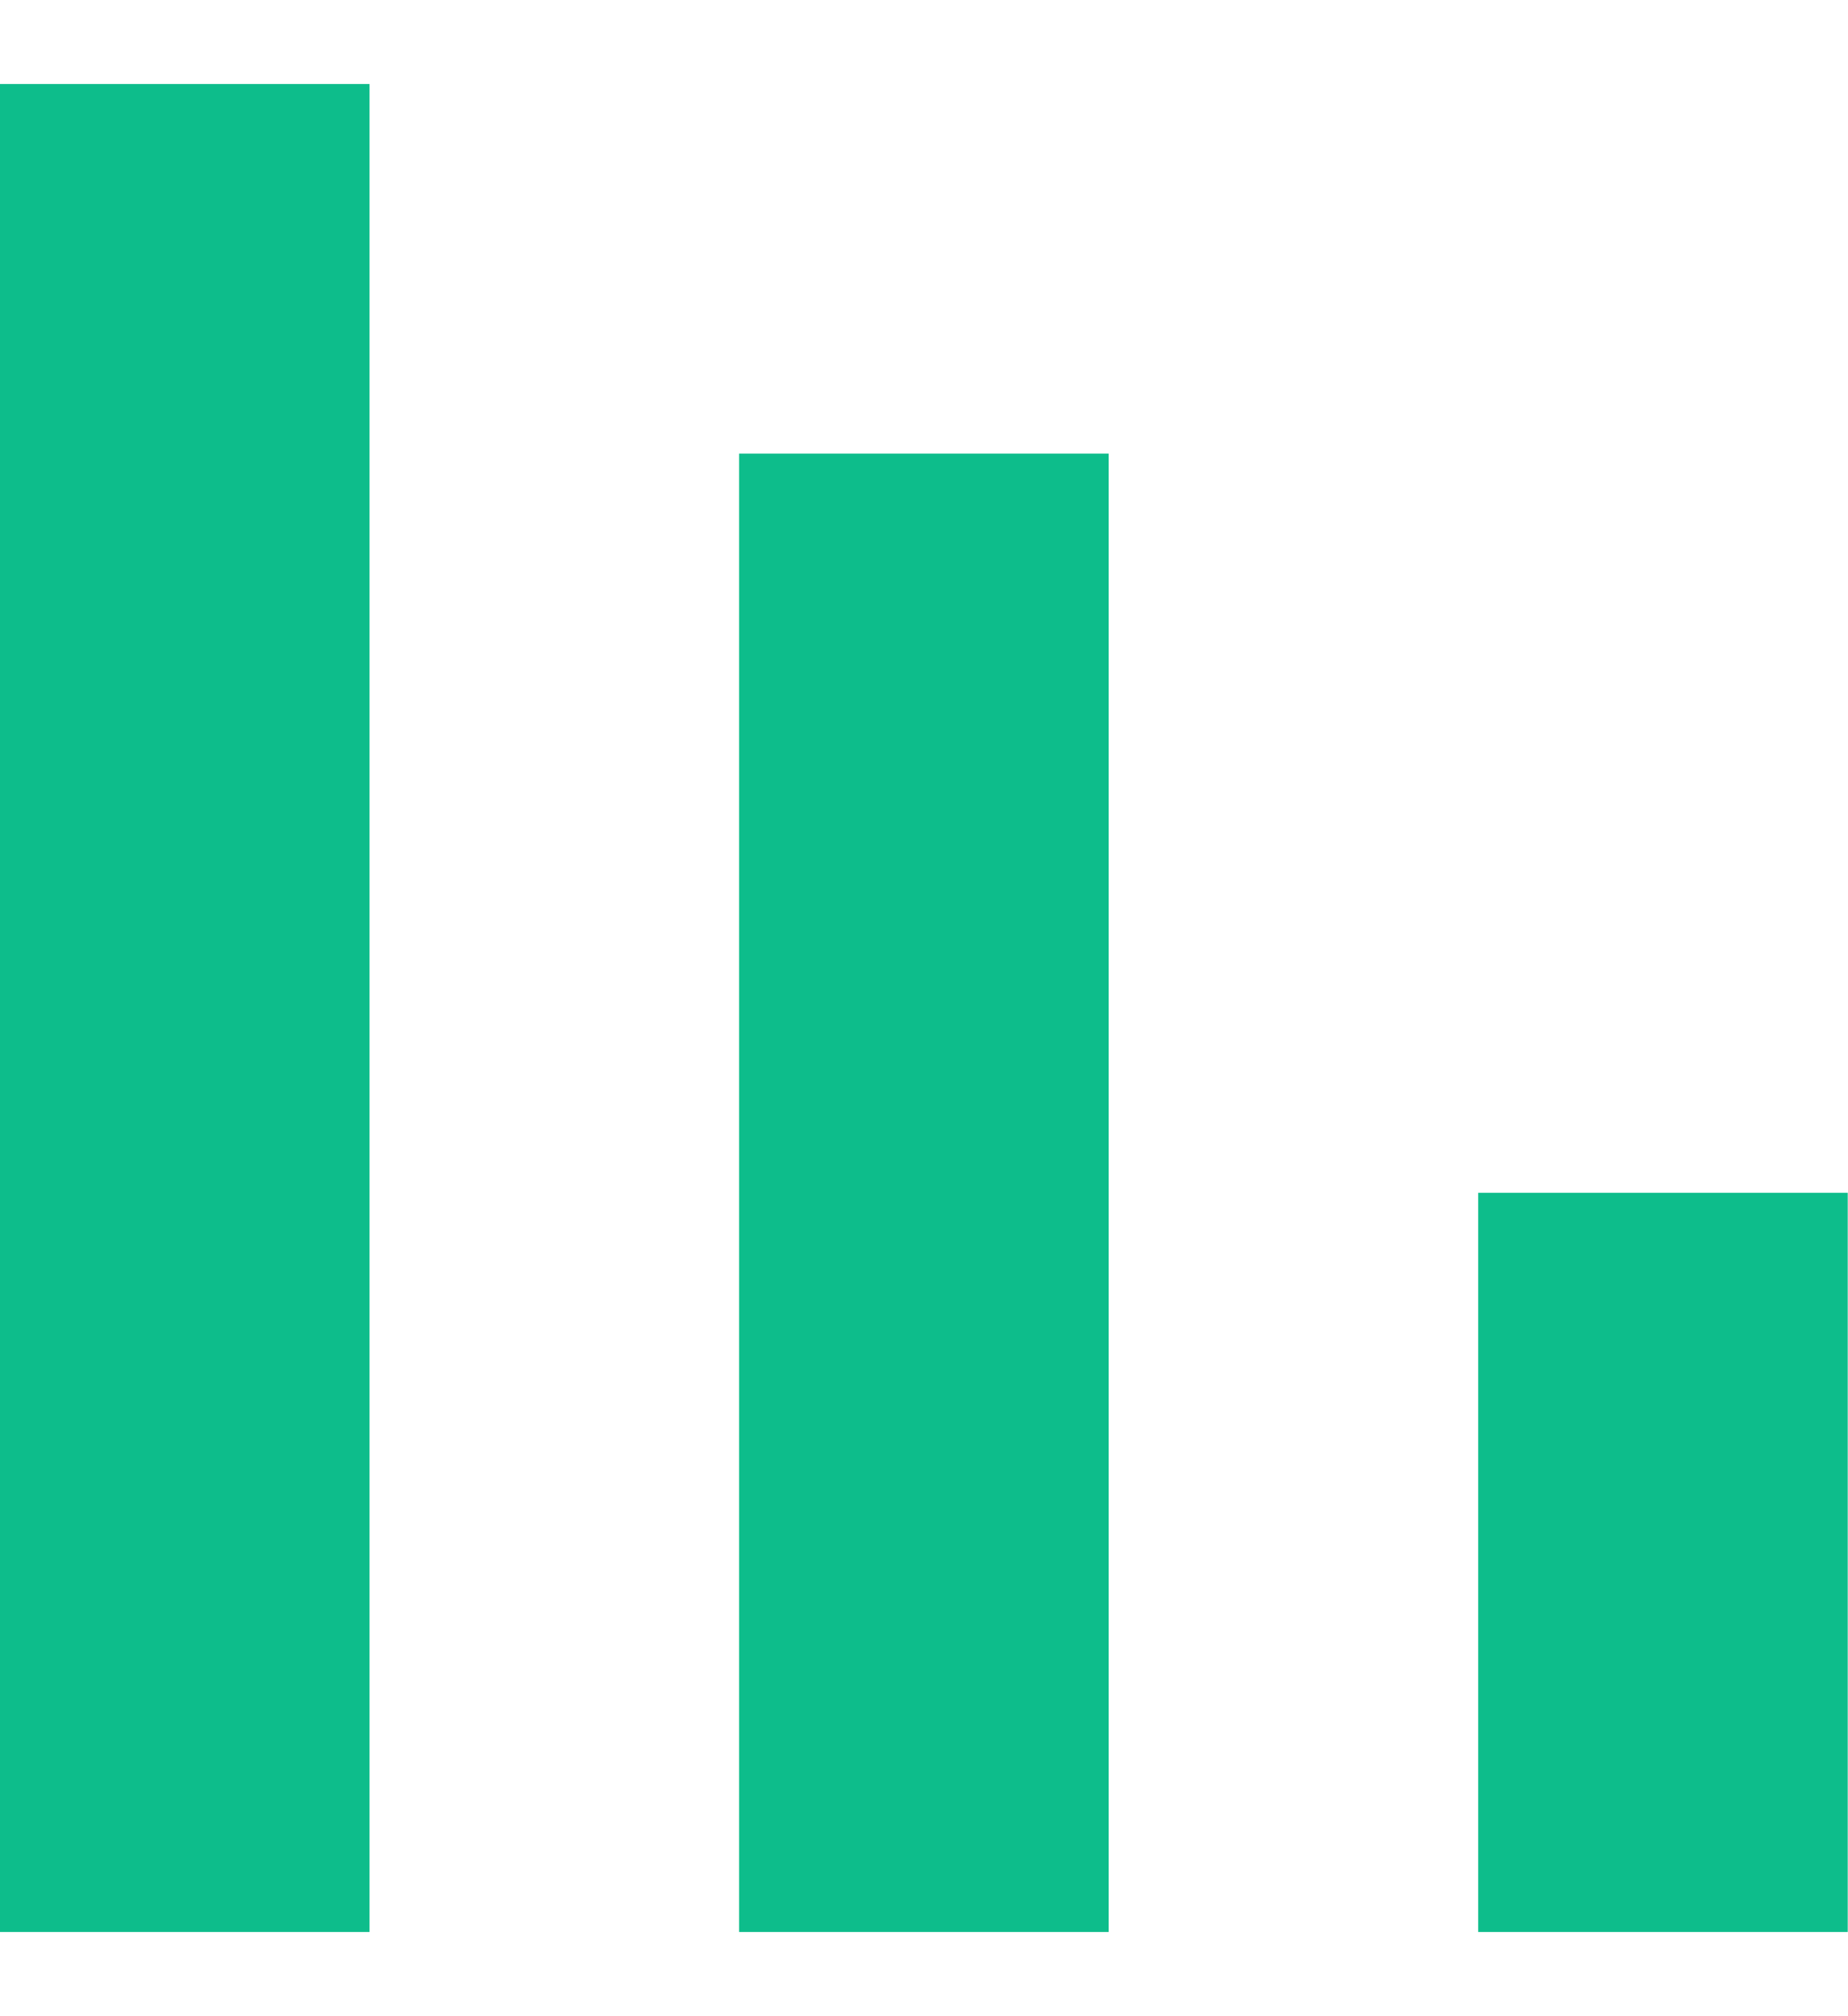
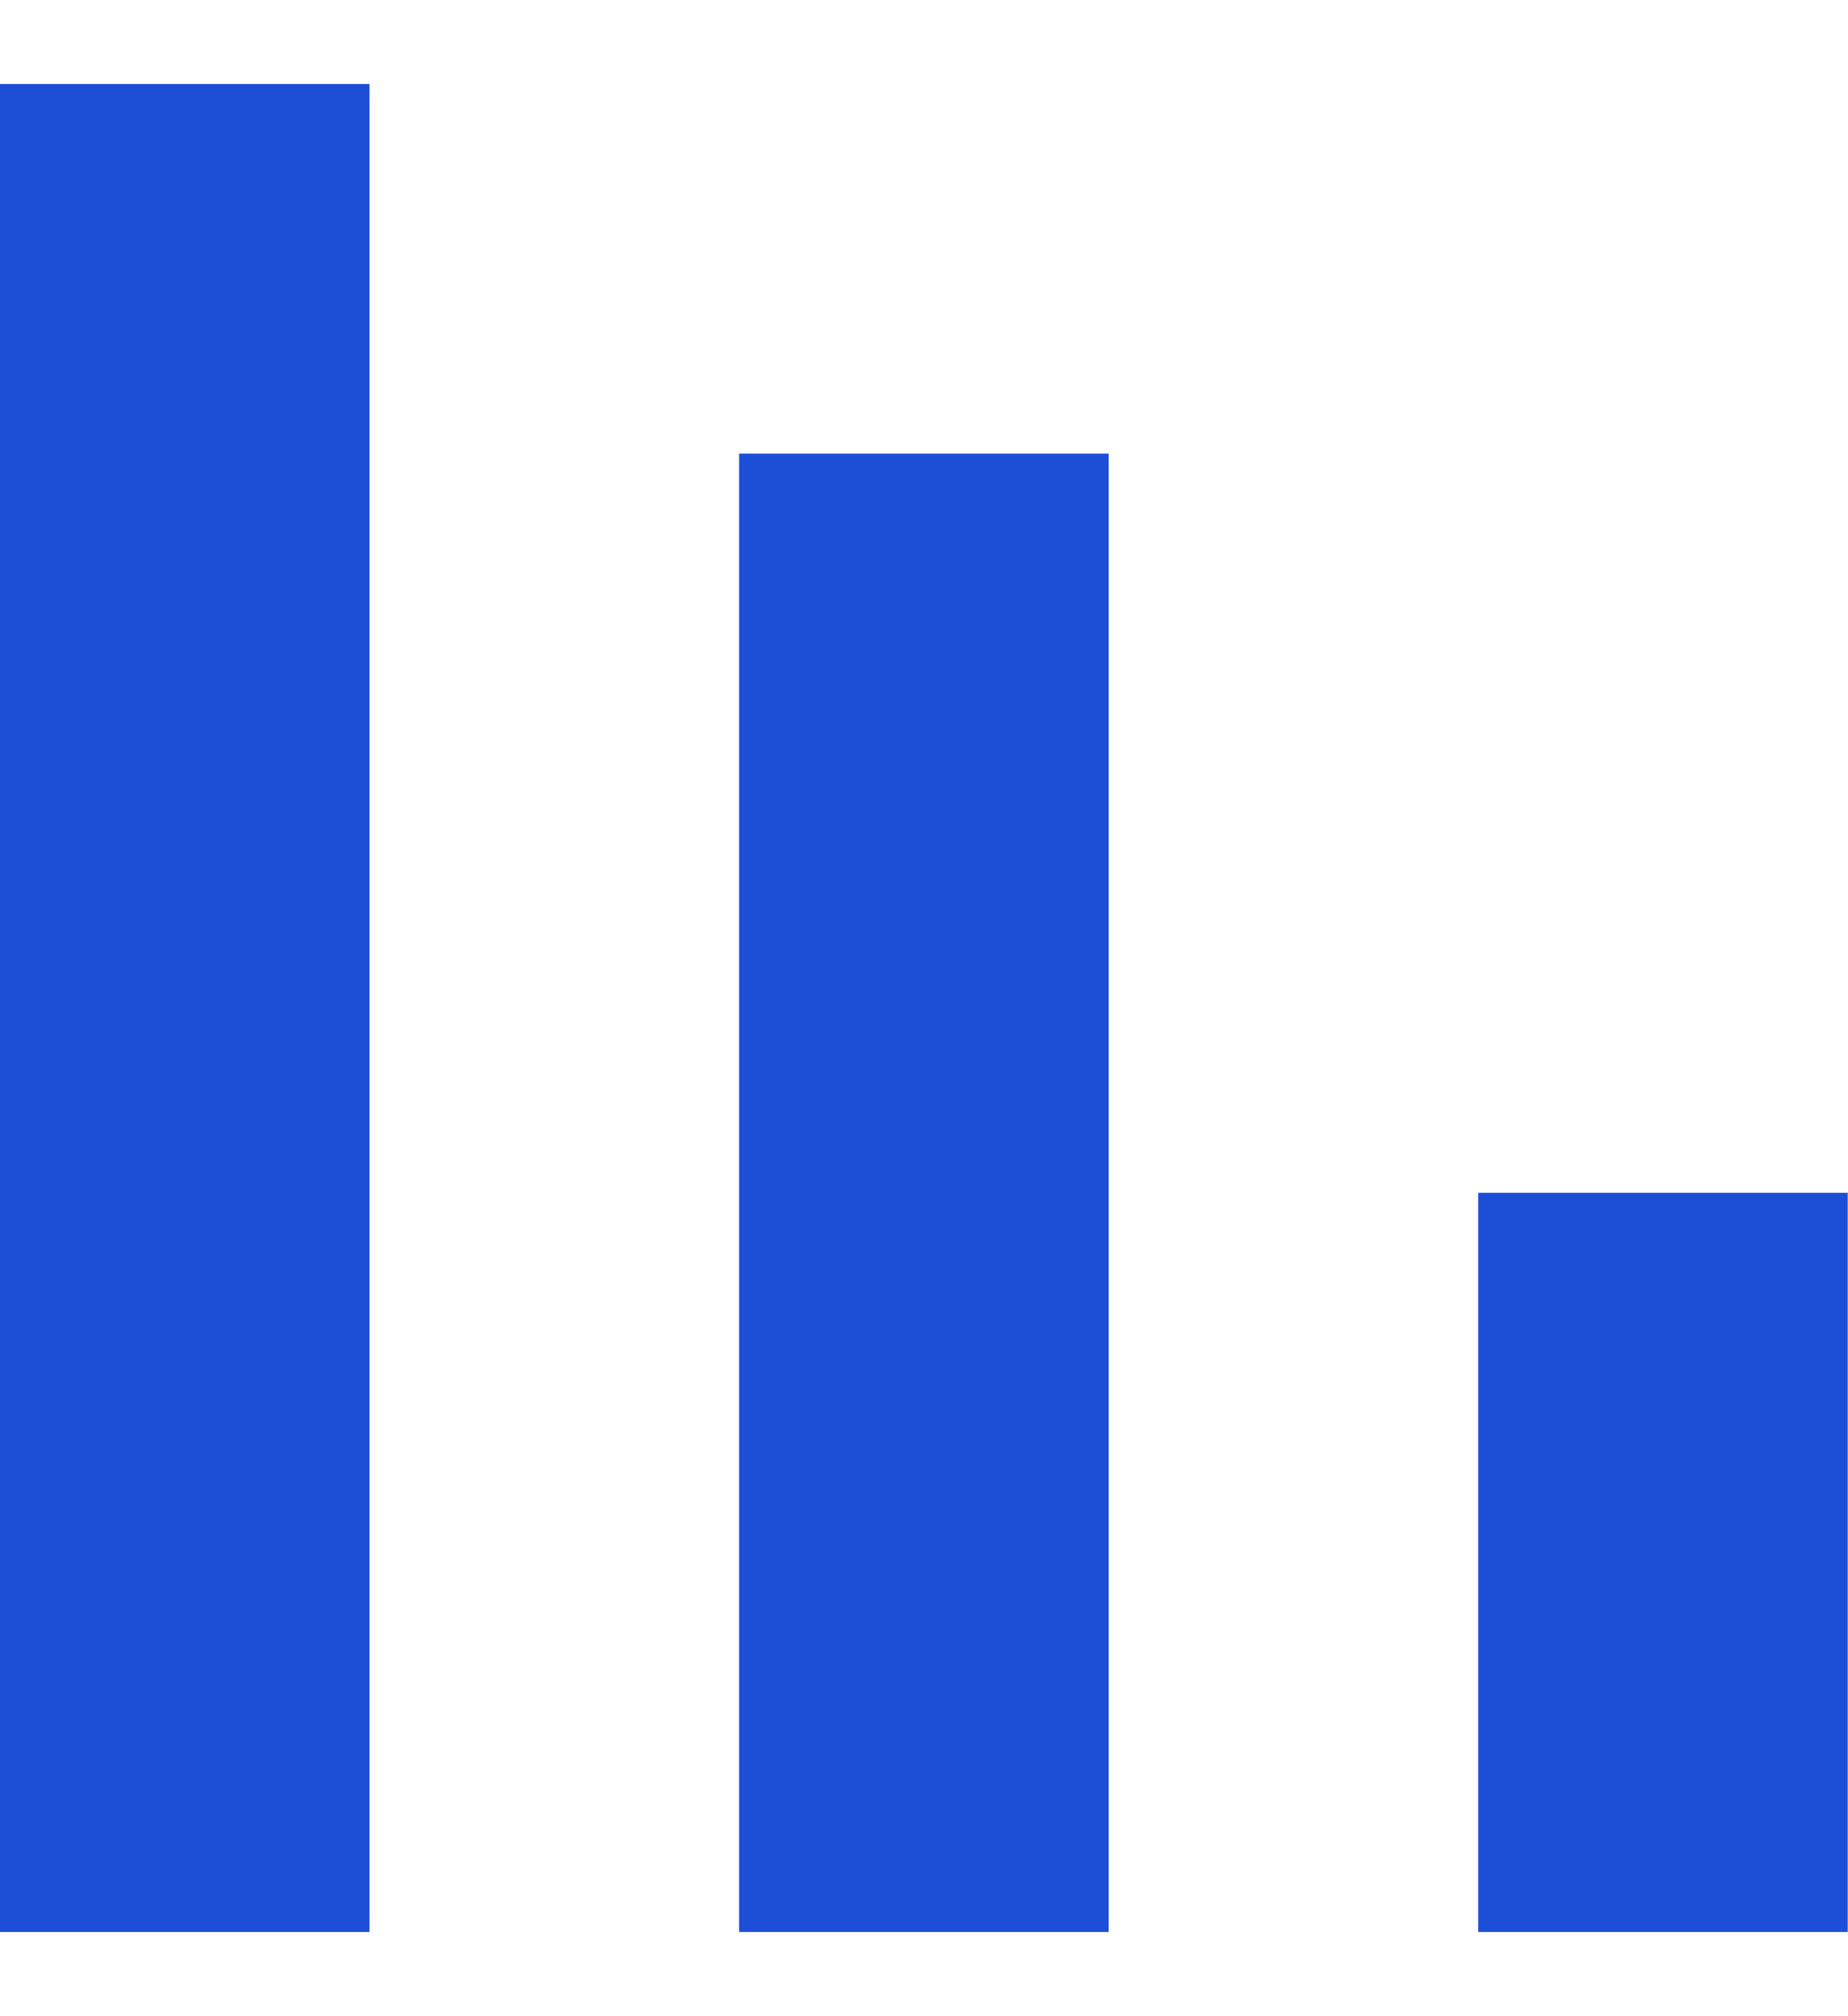
<svg xmlns="http://www.w3.org/2000/svg" width="11" height="12" viewBox="0 0 11 12" fill="none">
-   <rect y="0.5" width="2.2" height="11" fill="#0DBD8B" />
-   <rect x="4.4" y="2.7" width="2.2" height="8.8" fill="#0DBD8B" />
-   <rect x="8.8" y="7.1" width="2.2" height="4.4" fill="#0DBD8B" />
+   <rect y="0.5" width="2.2" height="11" fill="#1d4ed8" />
+   <rect x="4.4" y="2.7" width="2.2" height="8.8" fill="#1d4ed8" />
+   <rect x="8.8" y="7.1" width="2.2" height="4.4" fill="#1d4ed8" />
</svg>
